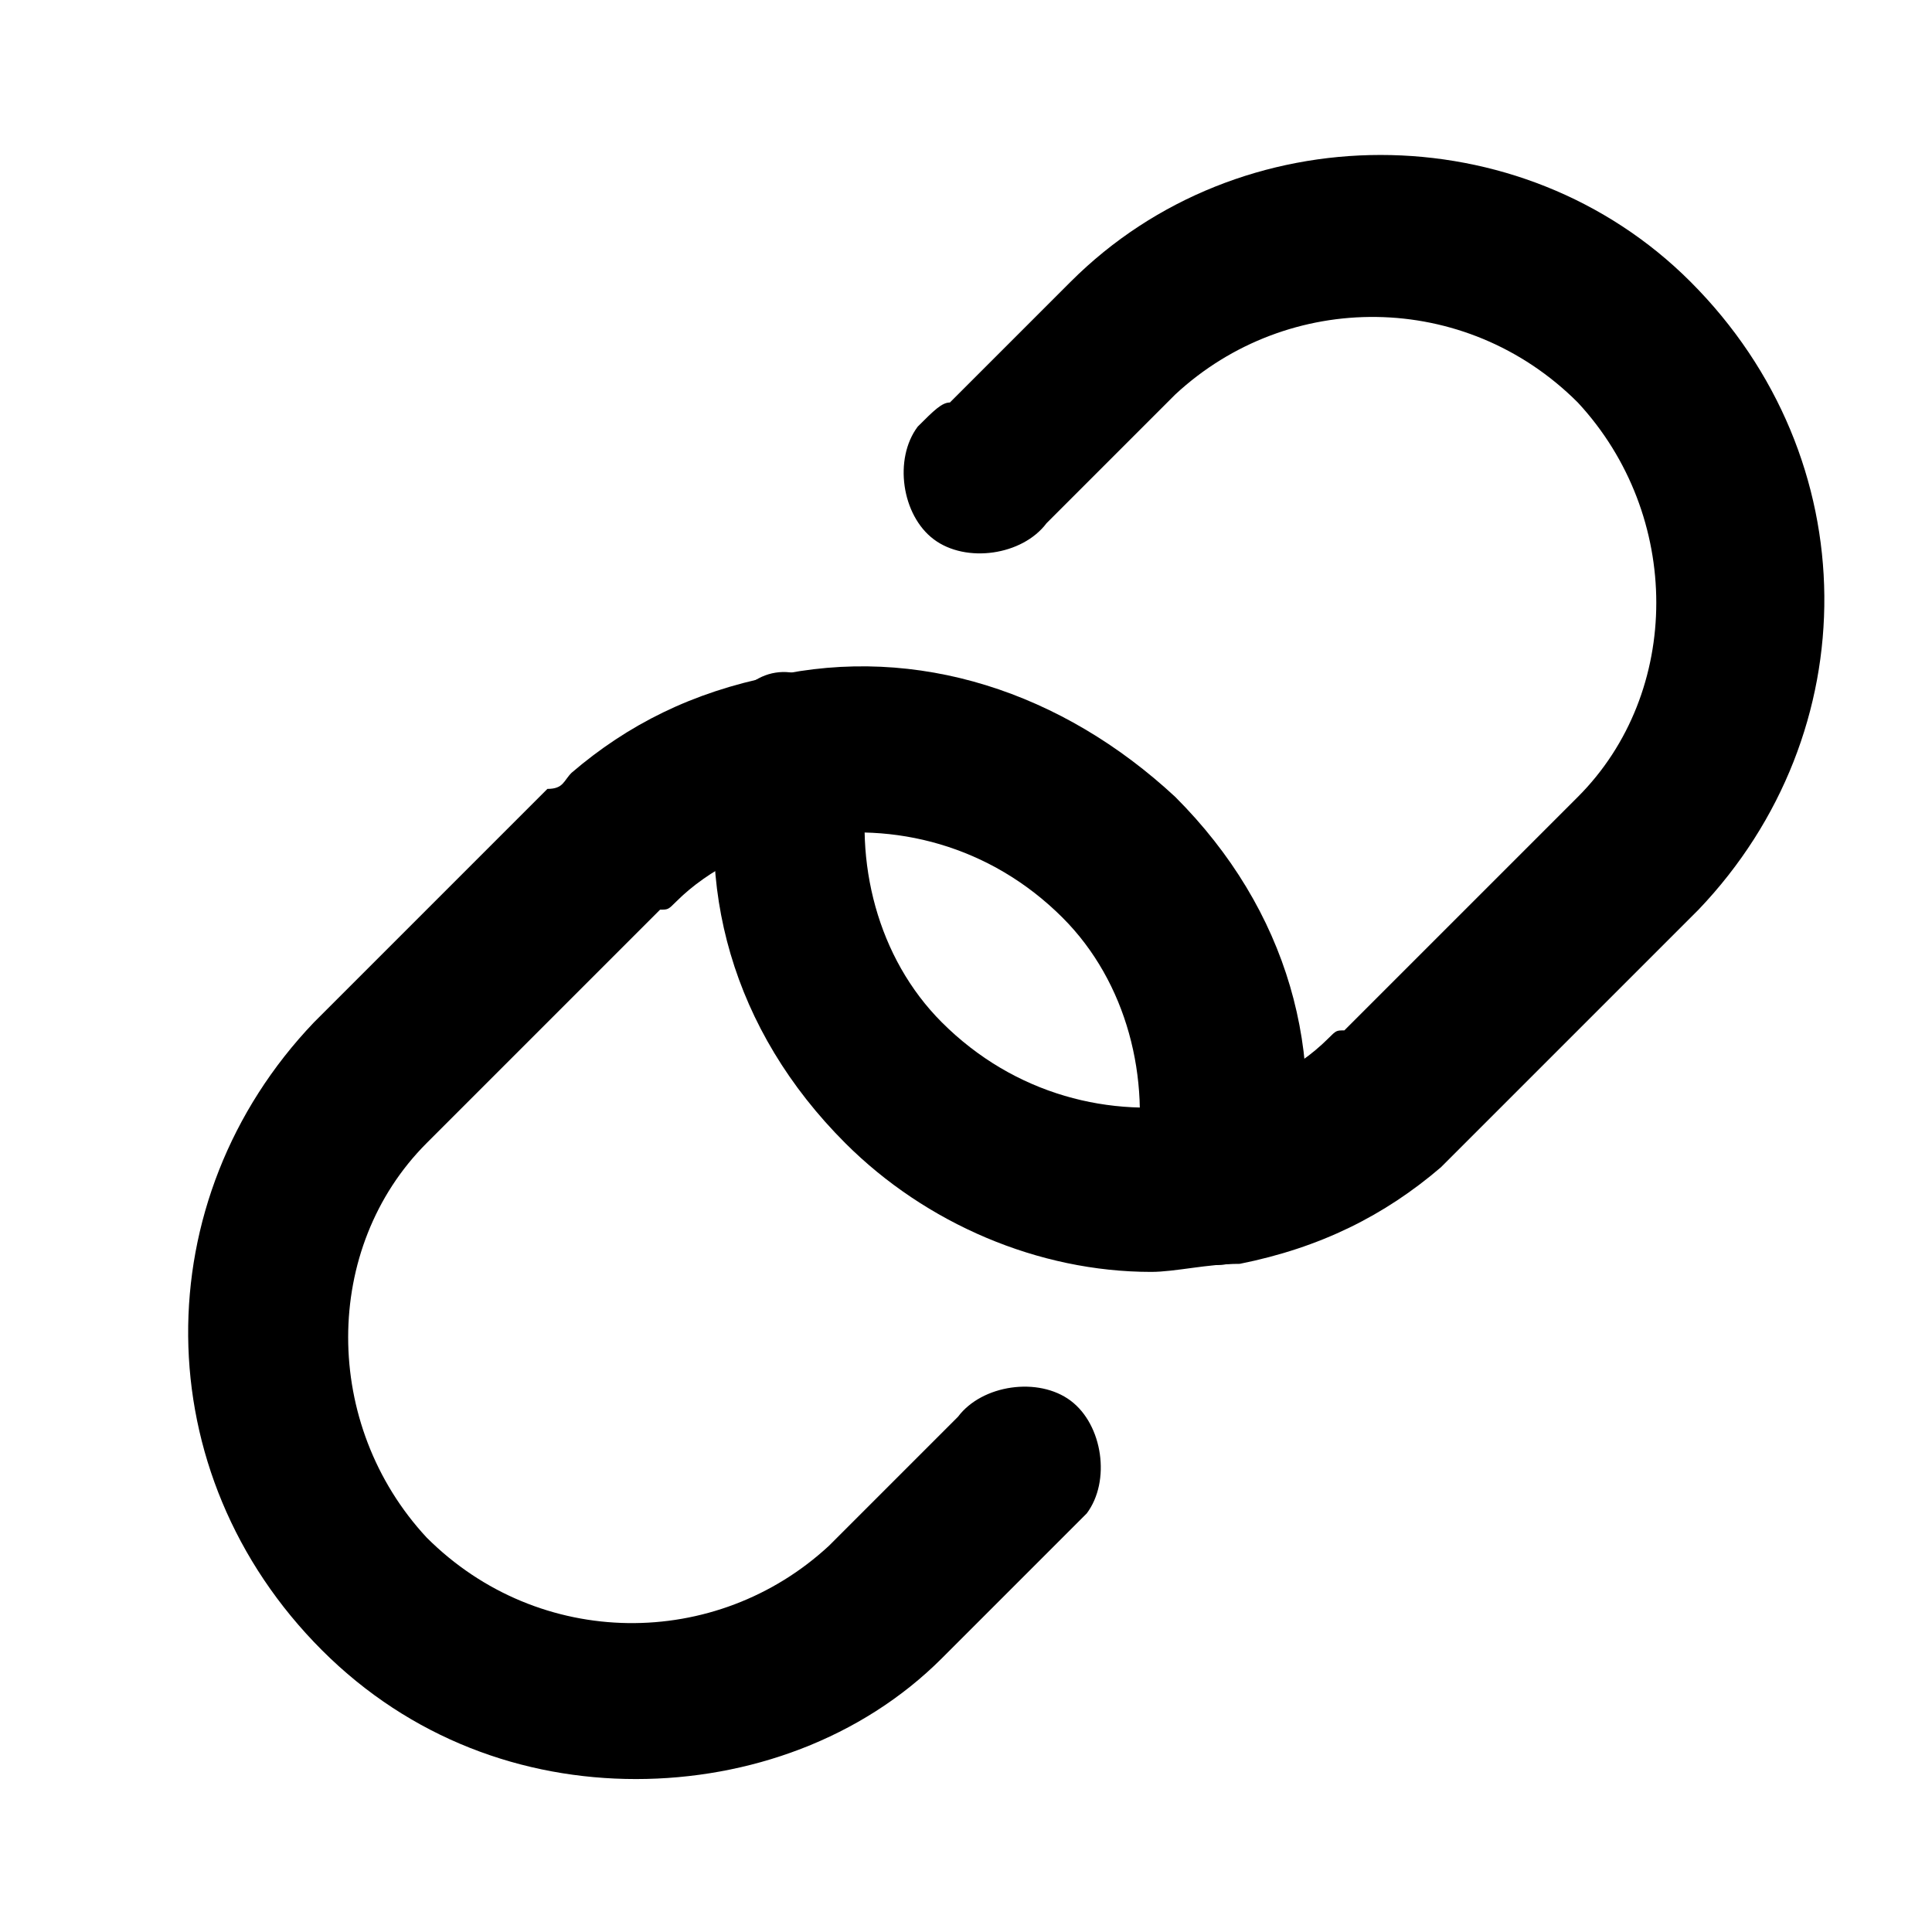
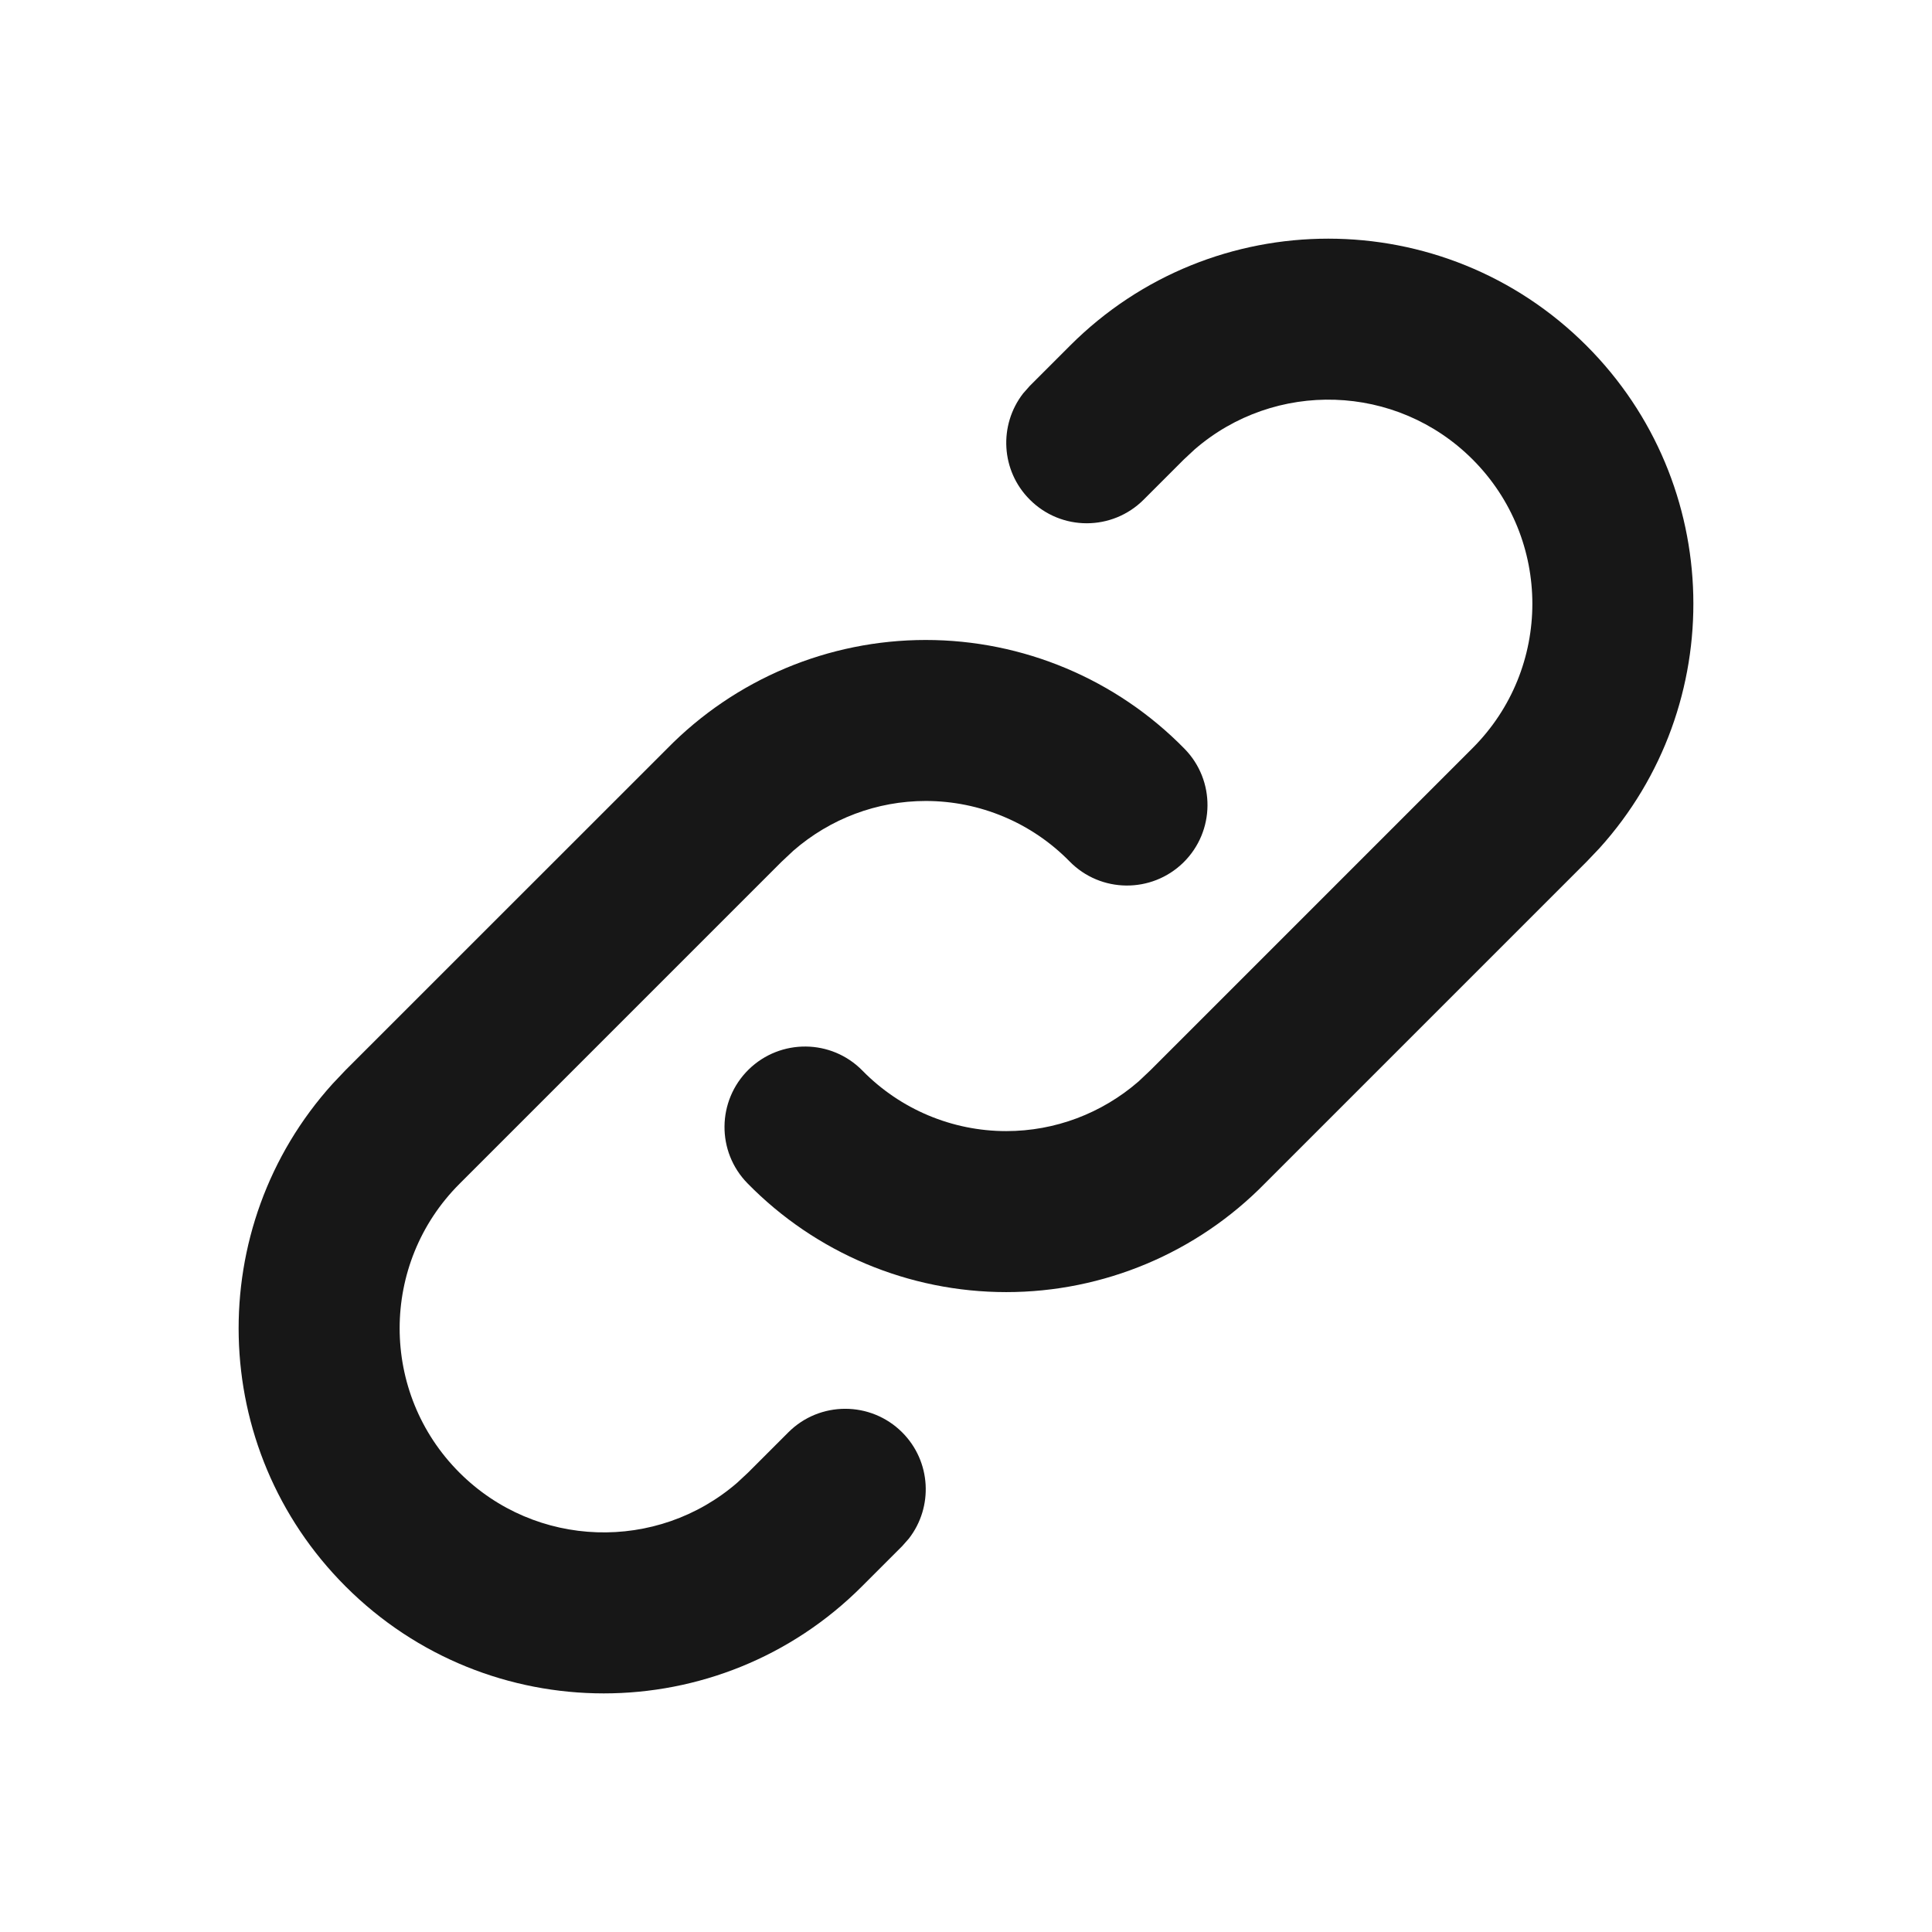
<svg xmlns="http://www.w3.org/2000/svg" width="24" height="24" viewBox="0 0 24 24" fill="none">
-   <path d="M14.3 15.8C12.9 15.8 11.5 15.2 10.5 14.2C9.1 12.8 8.6 11 9 9.2C9 8.6 9.5 8.2 10 8.4C10.5 8.5 10.9 9 10.8 9.6C10.6 10.7 10.9 11.9 11.7 12.7C12.6 13.6 13.8 13.9 14.9 13.7C15.5 13.6 16.1 13.3 16.5 12.9C16.6 12.8 16.6 12.8 16.7 12.8L19.6 9.9C20.9 8.6 20.9 6.4 19.6 5C18.2 3.6 16 3.6 14.6 4.9L13.1 6.4L13 6.5C12.7 6.9 12 7 11.6 6.7C11.2 6.4 11.1 5.7 11.4 5.3C11.6 5.1 11.7 5 11.8 5L13.3 3.5C15.4 1.4 18.9 1.4 21 3.5C23.2 5.7 23.2 9.1 21.1 11.3L18.2 14.2C18.1 14.3 18 14.4 17.9 14.5C17.2 15.1 16.4 15.5 15.4 15.7C15 15.7 14.6 15.8 14.3 15.8Z" fill="black" />
-   <path d="M7.9 22.1C6.5 22.1 5.1 21.6 4 20.5C1.8 18.3 1.8 14.9 3.9 12.7L6.8 9.8C7 9.8 7 9.7 7.1 9.6C7.8 9 8.6 8.6 9.6 8.4C11.4 8 13.2 8.6 14.6 9.9C16 11.3 16.5 13.1 16.1 14.9C16 15.4 15.5 15.8 14.9 15.7C14.4 15.6 14 15.1 14.1 14.5C14.3 13.4 14 12.2 13.2 11.4C12.3 10.5 11.1 10.2 10 10.4C9.4 10.5 8.8 10.8 8.4 11.2C8.3 11.3 8.3 11.3 8.2 11.3L5.3 14.2C4 15.5 4 17.7 5.3 19.1C6.7 20.5 8.9 20.5 10.3 19.2L11.8 17.7L11.9 17.6C12.2 17.2 12.9 17.1 13.3 17.4C13.7 17.7 13.8 18.4 13.5 18.8C13.4 18.9 13.3 19 13.2 19.1L11.7 20.6C10.7 21.6 9.3 22.1 7.9 22.1Z" fill="black" />
+   <path fill-rule="evenodd" clip-rule="evenodd" d="M19.707 4.293C17.936 2.522 15.064 2.522 13.293 4.293L12.793 4.793L12.71 4.887C12.405 5.28 12.432 5.847 12.793 6.207C13.183 6.598 13.816 6.598 14.207 6.207L14.707 5.707L14.839 5.584C15.836 4.719 17.346 4.76 18.293 5.707C19.283 6.698 19.283 8.303 18.293 9.293L14.293 13.293L14.145 13.433C13.686 13.832 13.105 14.051 12.5 14.051C11.828 14.051 11.184 13.78 10.714 13.3C10.328 12.906 9.695 12.9 9.3 13.286C8.906 13.673 8.899 14.306 9.286 14.7C10.132 15.564 11.29 16.051 12.5 16.051C13.709 16.051 14.868 15.564 15.714 14.7L19.707 10.707L19.868 10.538C21.477 8.758 21.423 6.009 19.707 4.293ZM14.714 9.301C13.868 8.437 12.709 7.95 11.5 7.95C10.29 7.95 9.132 8.437 8.286 9.301L4.293 13.293L4.132 13.463C2.523 15.243 2.577 17.992 4.293 19.707C6.064 21.479 8.936 21.479 10.707 19.707L11.207 19.207L11.29 19.113C11.595 18.721 11.568 18.154 11.207 17.793C10.816 17.403 10.183 17.403 9.793 17.793L9.293 18.293L9.16 18.417C8.164 19.282 6.654 19.24 5.707 18.293C4.717 17.303 4.717 15.698 5.707 14.707L9.707 10.707L9.855 10.568C10.313 10.169 10.895 9.95 11.5 9.95C12.172 9.95 12.815 10.22 13.286 10.7C13.672 11.095 14.305 11.101 14.7 10.715C15.094 10.328 15.101 9.695 14.714 9.301Z" fill="#171717" />
</svg>
